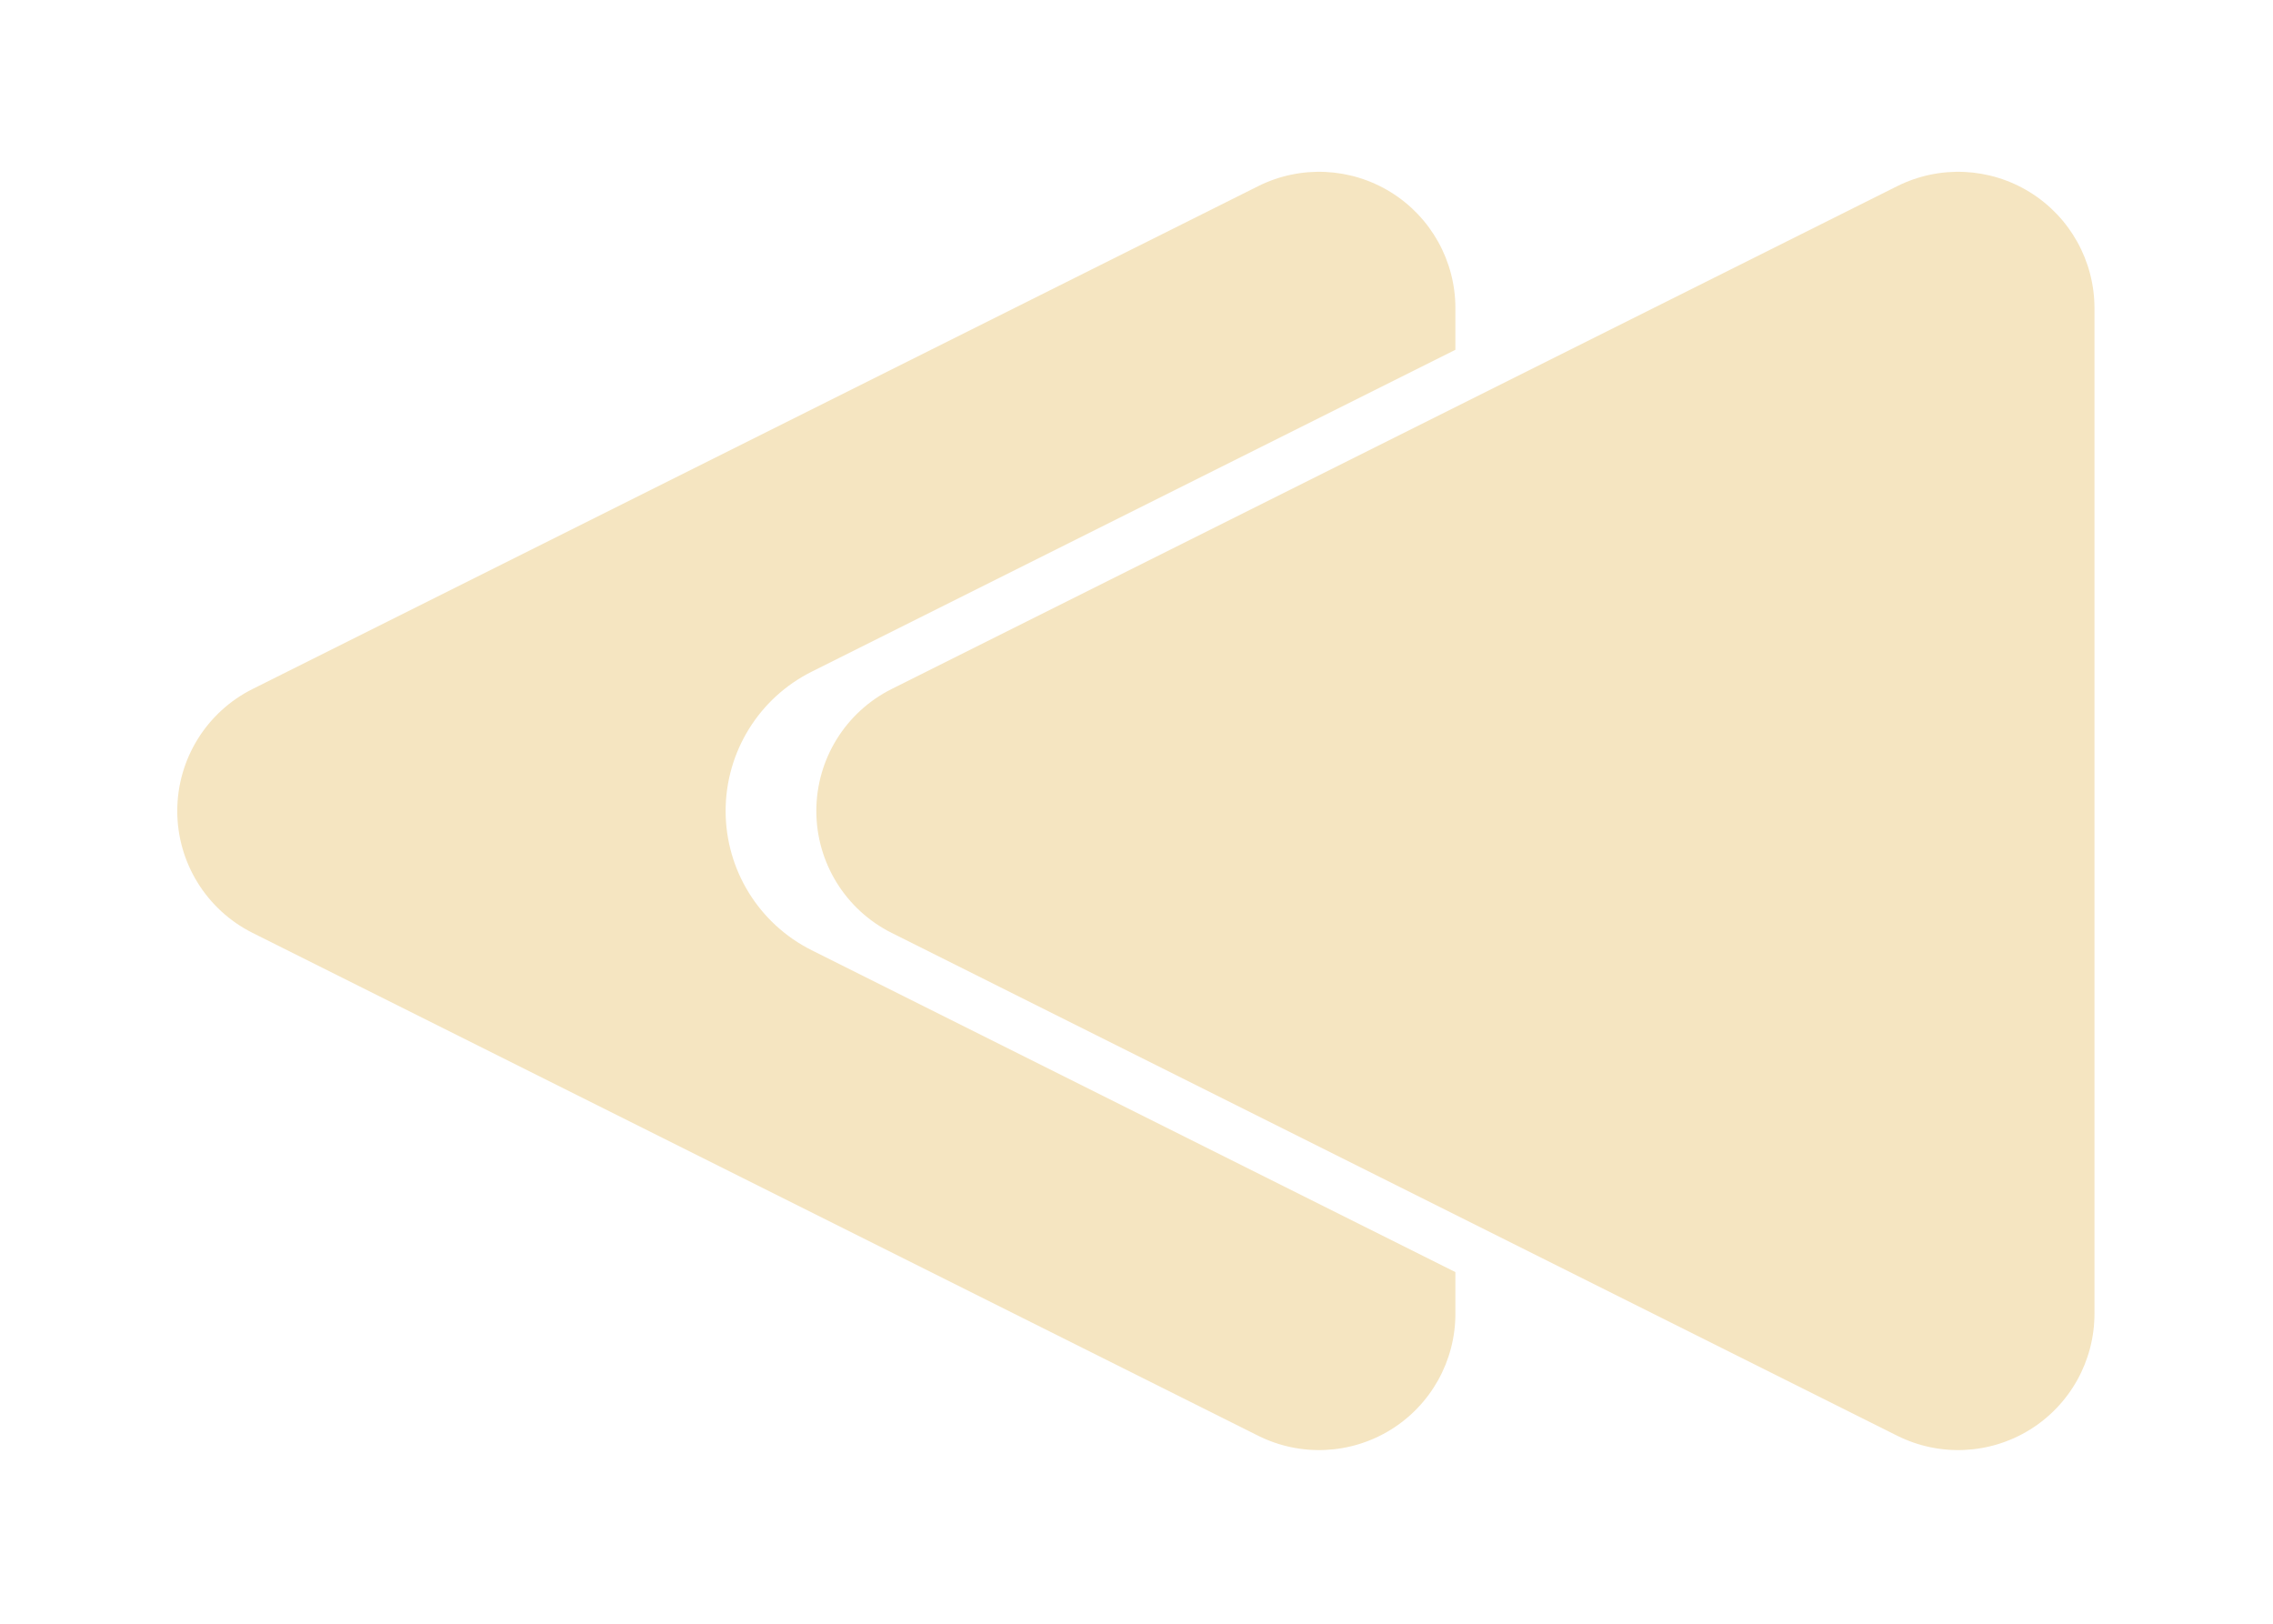
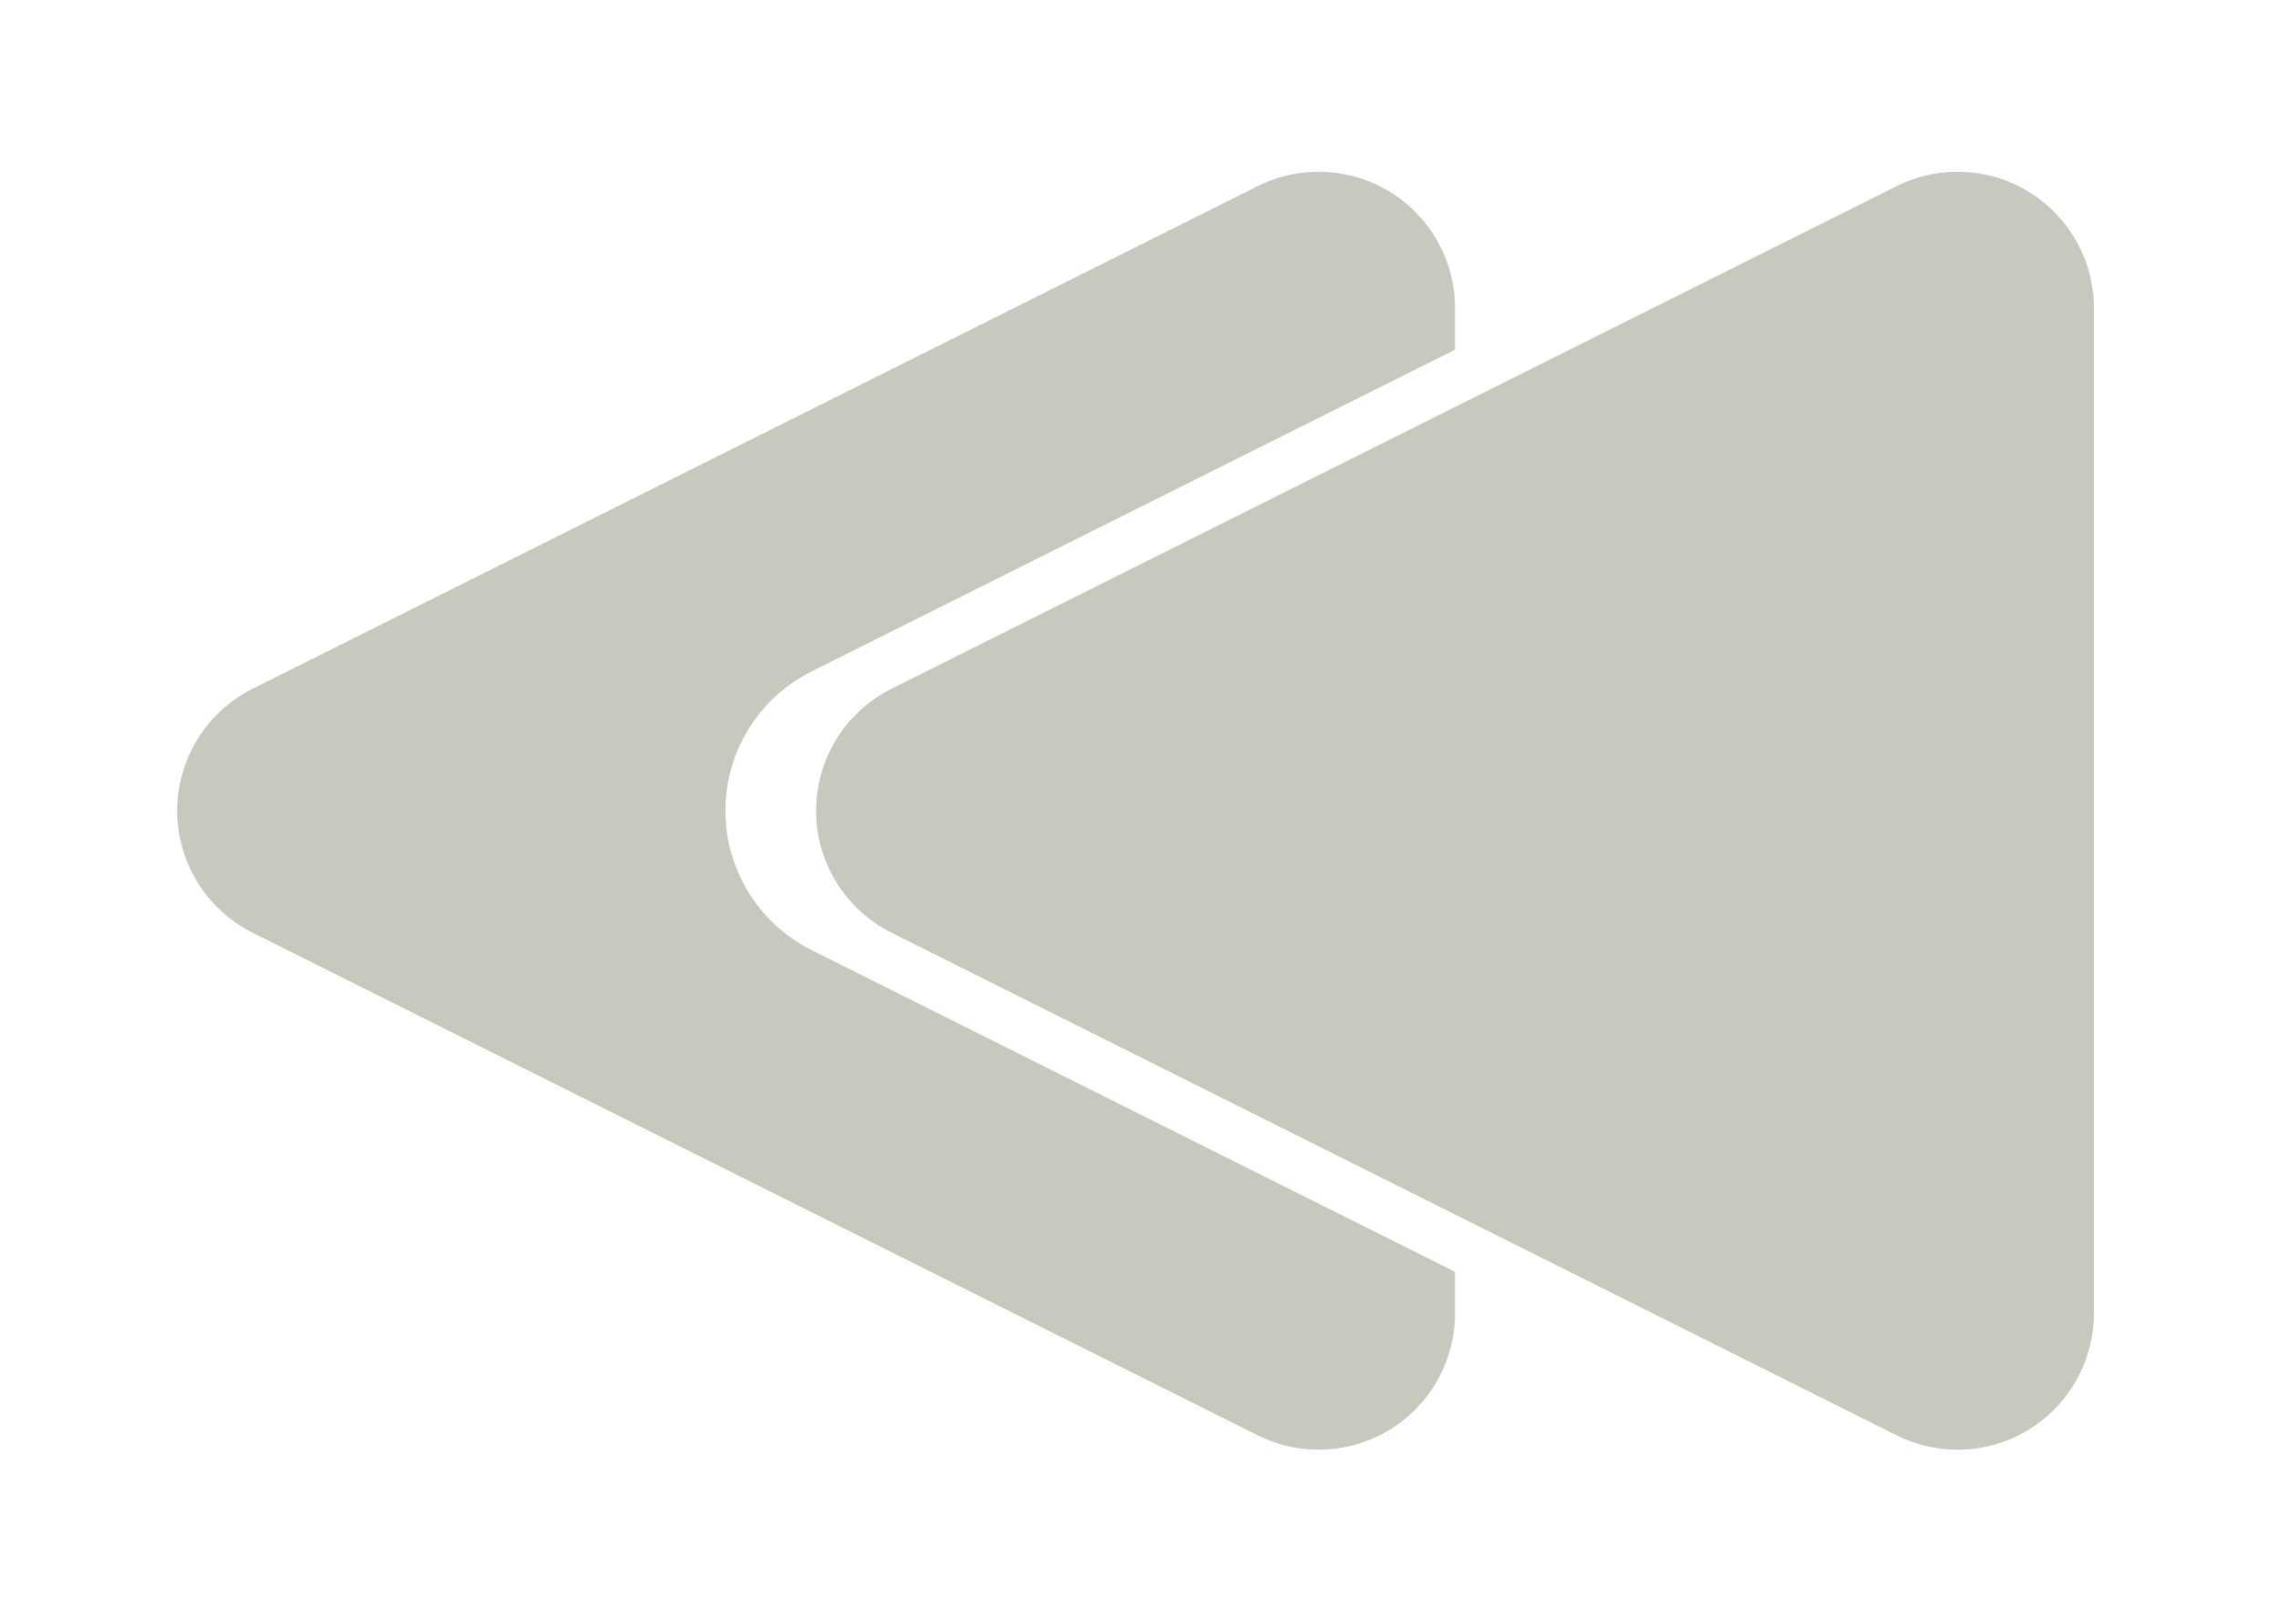
- <svg xmlns="http://www.w3.org/2000/svg" width="100%" height="100%" viewBox="0 0 584 417" version="1.1" xml:space="preserve" style="fill-rule:evenodd;clip-rule:evenodd;stroke-linejoin:round;stroke-miterlimit:2;">
-   <rect id="Artboard1" x="0" y="0" width="583.333" height="416.667" style="fill:none;" />
-   <path d="M373.935,89.86l0,-10.693c0,-12.142 -6.288,-23.417 -16.613,-29.8c-10.329,-6.383 -23.225,-6.962 -34.083,-1.533l-258.333,129.167c-11.867,5.933 -19.362,18.062 -19.362,31.333c0,13.267 7.496,25.4 19.362,31.333l258.333,129.167c10.858,5.429 23.754,4.85 34.083,-1.533c10.329,-6.383 16.613,-17.658 16.613,-29.8l0,-10.693l-165.389,-82.693c-13.551,-6.775 -22.111,-20.631 -22.111,-35.78c0,-15.154 8.56,-29.005 22.111,-35.78l165.389,-82.693Z" style="fill:#f5e5c1;" />
-   <path d="M229.102,239.667l258.333,129.167c10.858,5.429 23.754,4.85 34.083,-1.533c10.329,-6.383 16.612,-17.658 16.612,-29.8l0,-258.333c0,-12.142 -6.288,-23.417 -16.612,-29.8c-10.329,-6.383 -23.225,-6.962 -34.083,-1.533l-258.333,129.167c-11.867,5.933 -19.363,18.062 -19.363,31.333c0,13.267 7.496,25.4 19.363,31.333Z" style="fill:#f5e5c1;" />
+ <svg xmlns="http://www.w3.org/2000/svg" width="100%" height="100%" viewBox="0 0 2434 1738" version="1.1" xml:space="preserve" style="fill-rule:evenodd;clip-rule:evenodd;stroke-linejoin:round;stroke-miterlimit:2;">
+   <rect id="Artboard1" x="0" y="0" width="2430.554" height="1736.112" style="fill:none;" />
+   <path d="M1558.063,374.425l0,-44.563c0,-50.592 -26.2,-97.571 -69.221,-124.167c-43.037,-26.596 -96.771,-29.008 -142.012,-6.387l-1076.388,538.196c-49.446,24.721 -80.675,75.258 -80.675,130.554c0,55.279 31.233,105.833 80.675,130.554l1076.388,538.196c45.242,22.621 98.975,20.208 142.012,-6.388c43.038,-26.596 69.221,-73.575 69.221,-124.167l0,-44.554l-689.121,-344.554c-56.462,-28.229 -92.129,-85.963 -92.129,-149.083c0,-63.142 35.667,-120.854 92.129,-149.083l689.121,-344.554Z" style="fill:#c8c8be;" />
+   <path d="M954.592,998.613l1076.388,538.196c45.242,22.621 98.975,20.208 142.012,-6.388c43.037,-26.596 69.217,-73.575 69.217,-124.167l0,-1076.388c0,-50.592 -26.2,-97.571 -69.217,-124.167c-43.037,-26.596 -96.771,-29.008 -142.012,-6.388l-1076.388,538.196c-49.446,24.721 -80.679,75.258 -80.679,130.554c0,55.279 31.233,105.833 80.679,130.554l-0,-0.004Z" style="fill:#c8c8be;" />
</svg>
